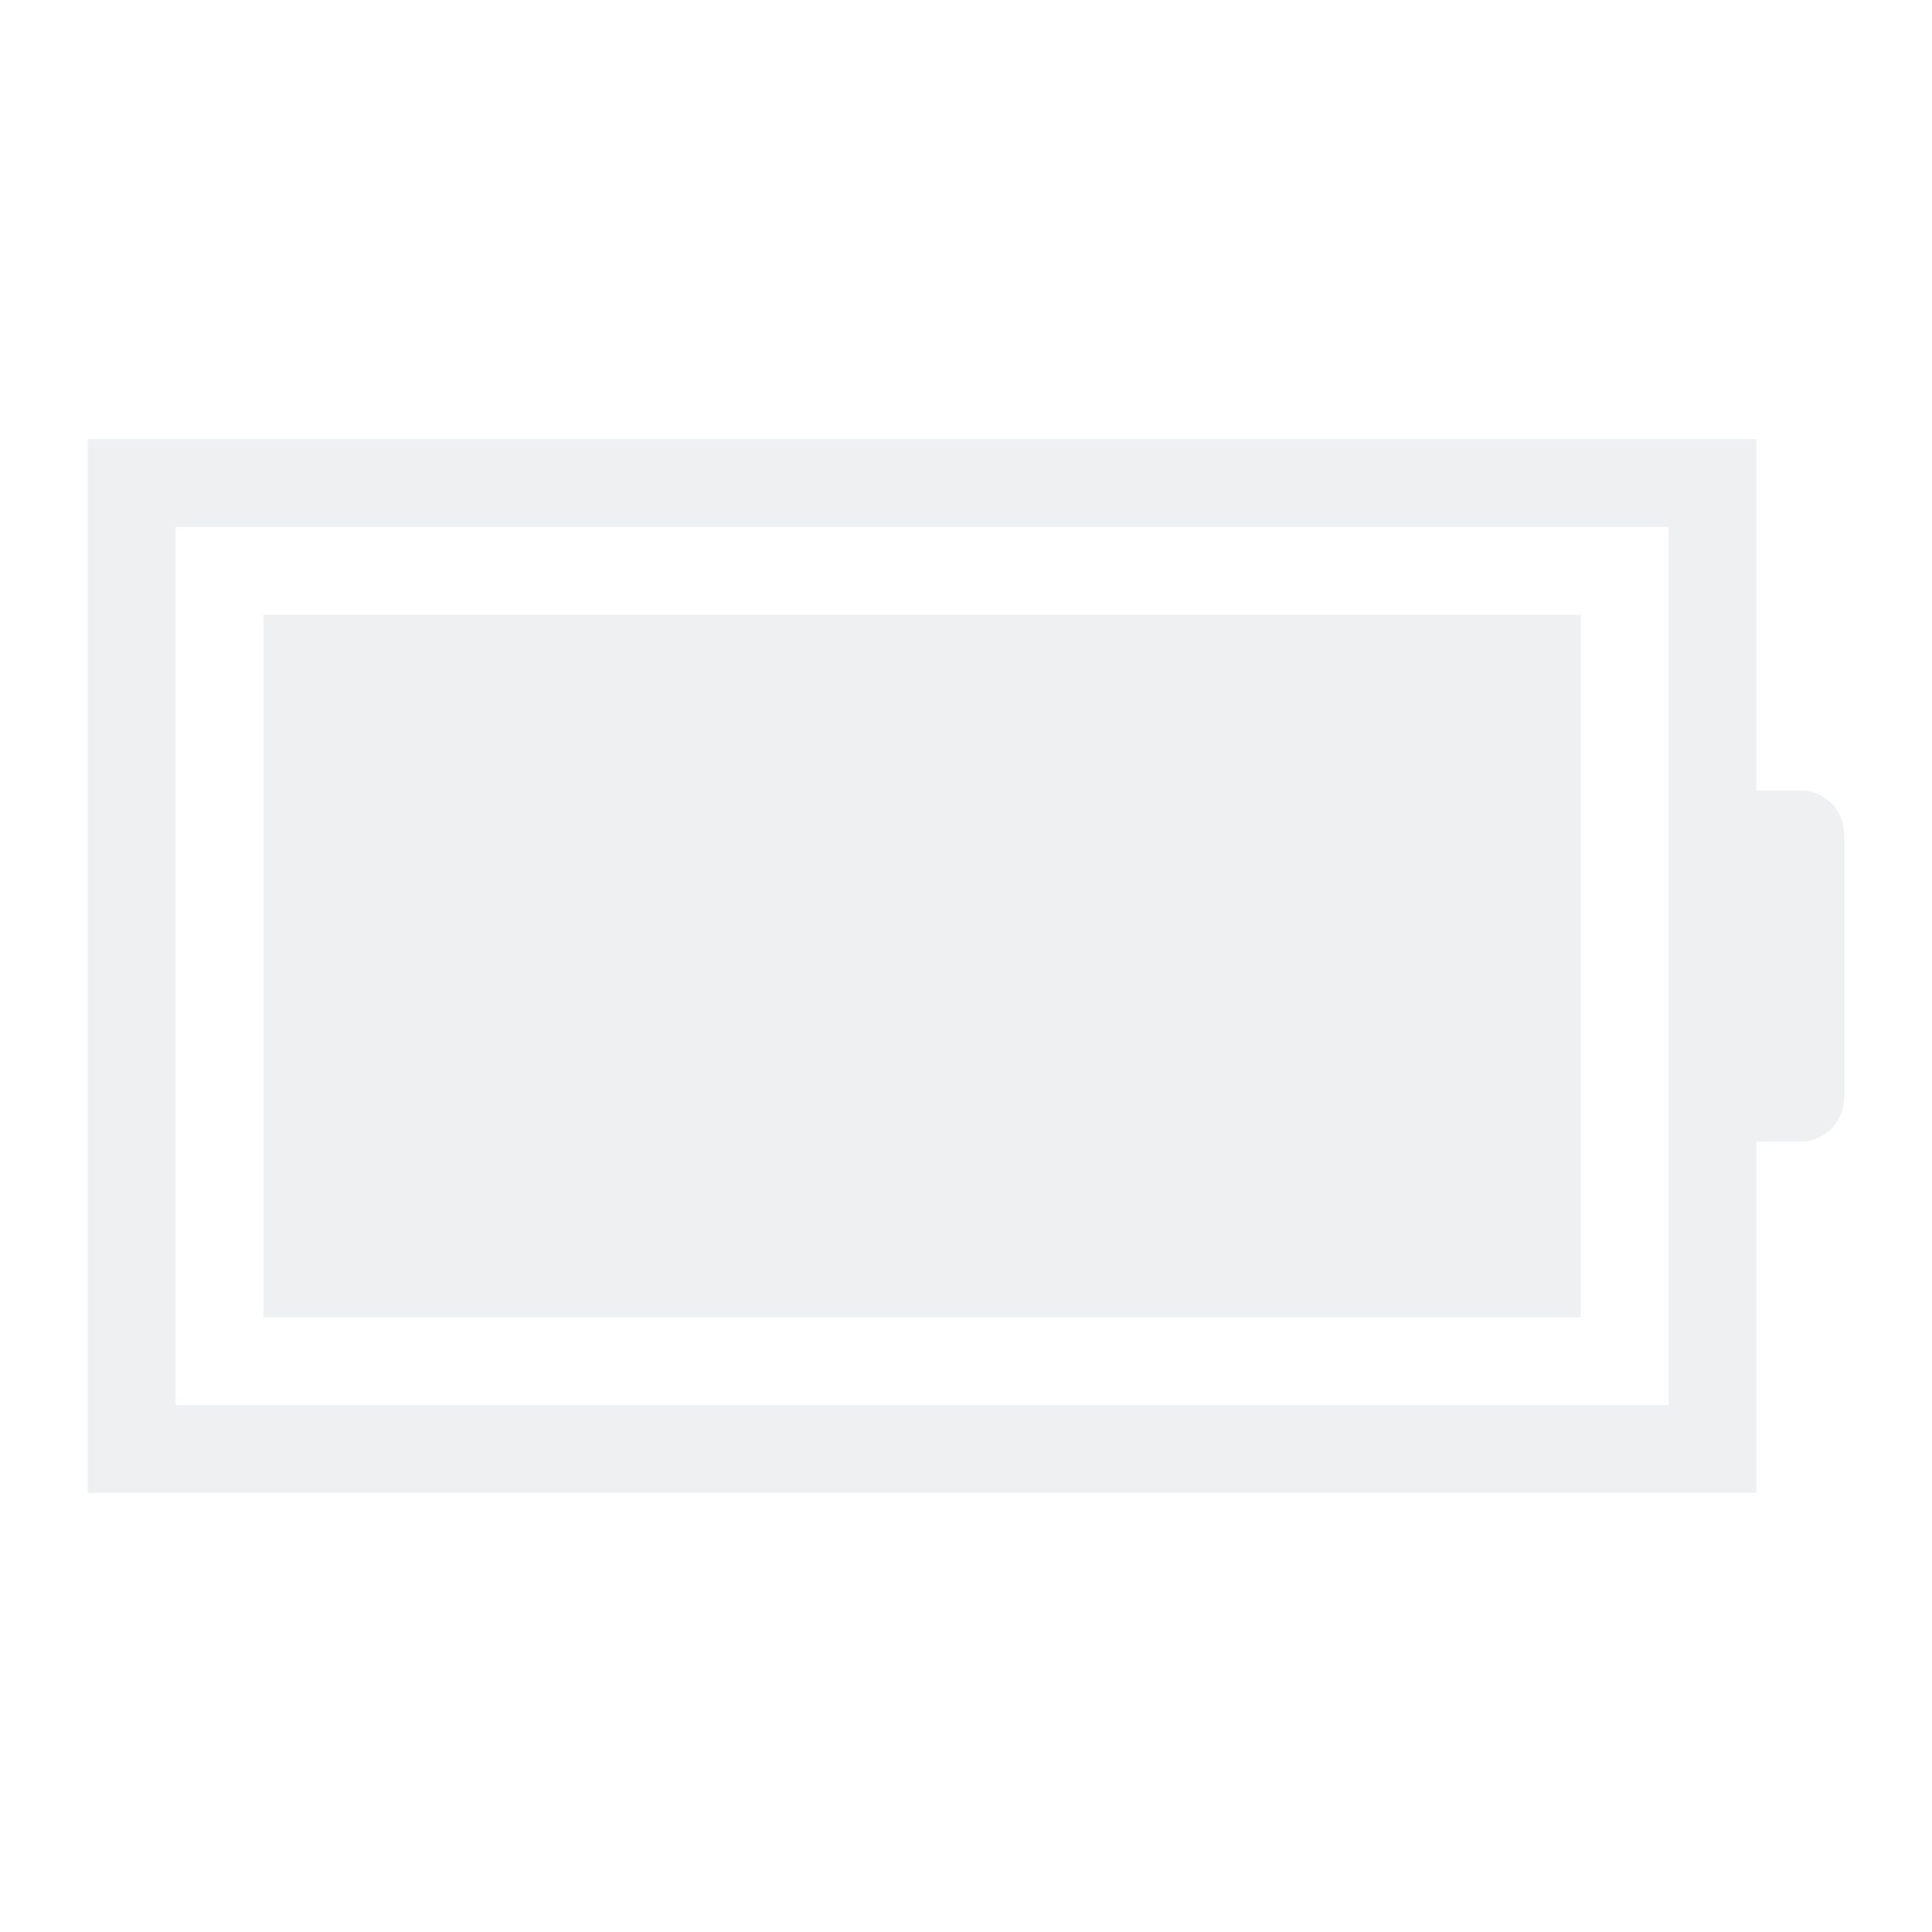
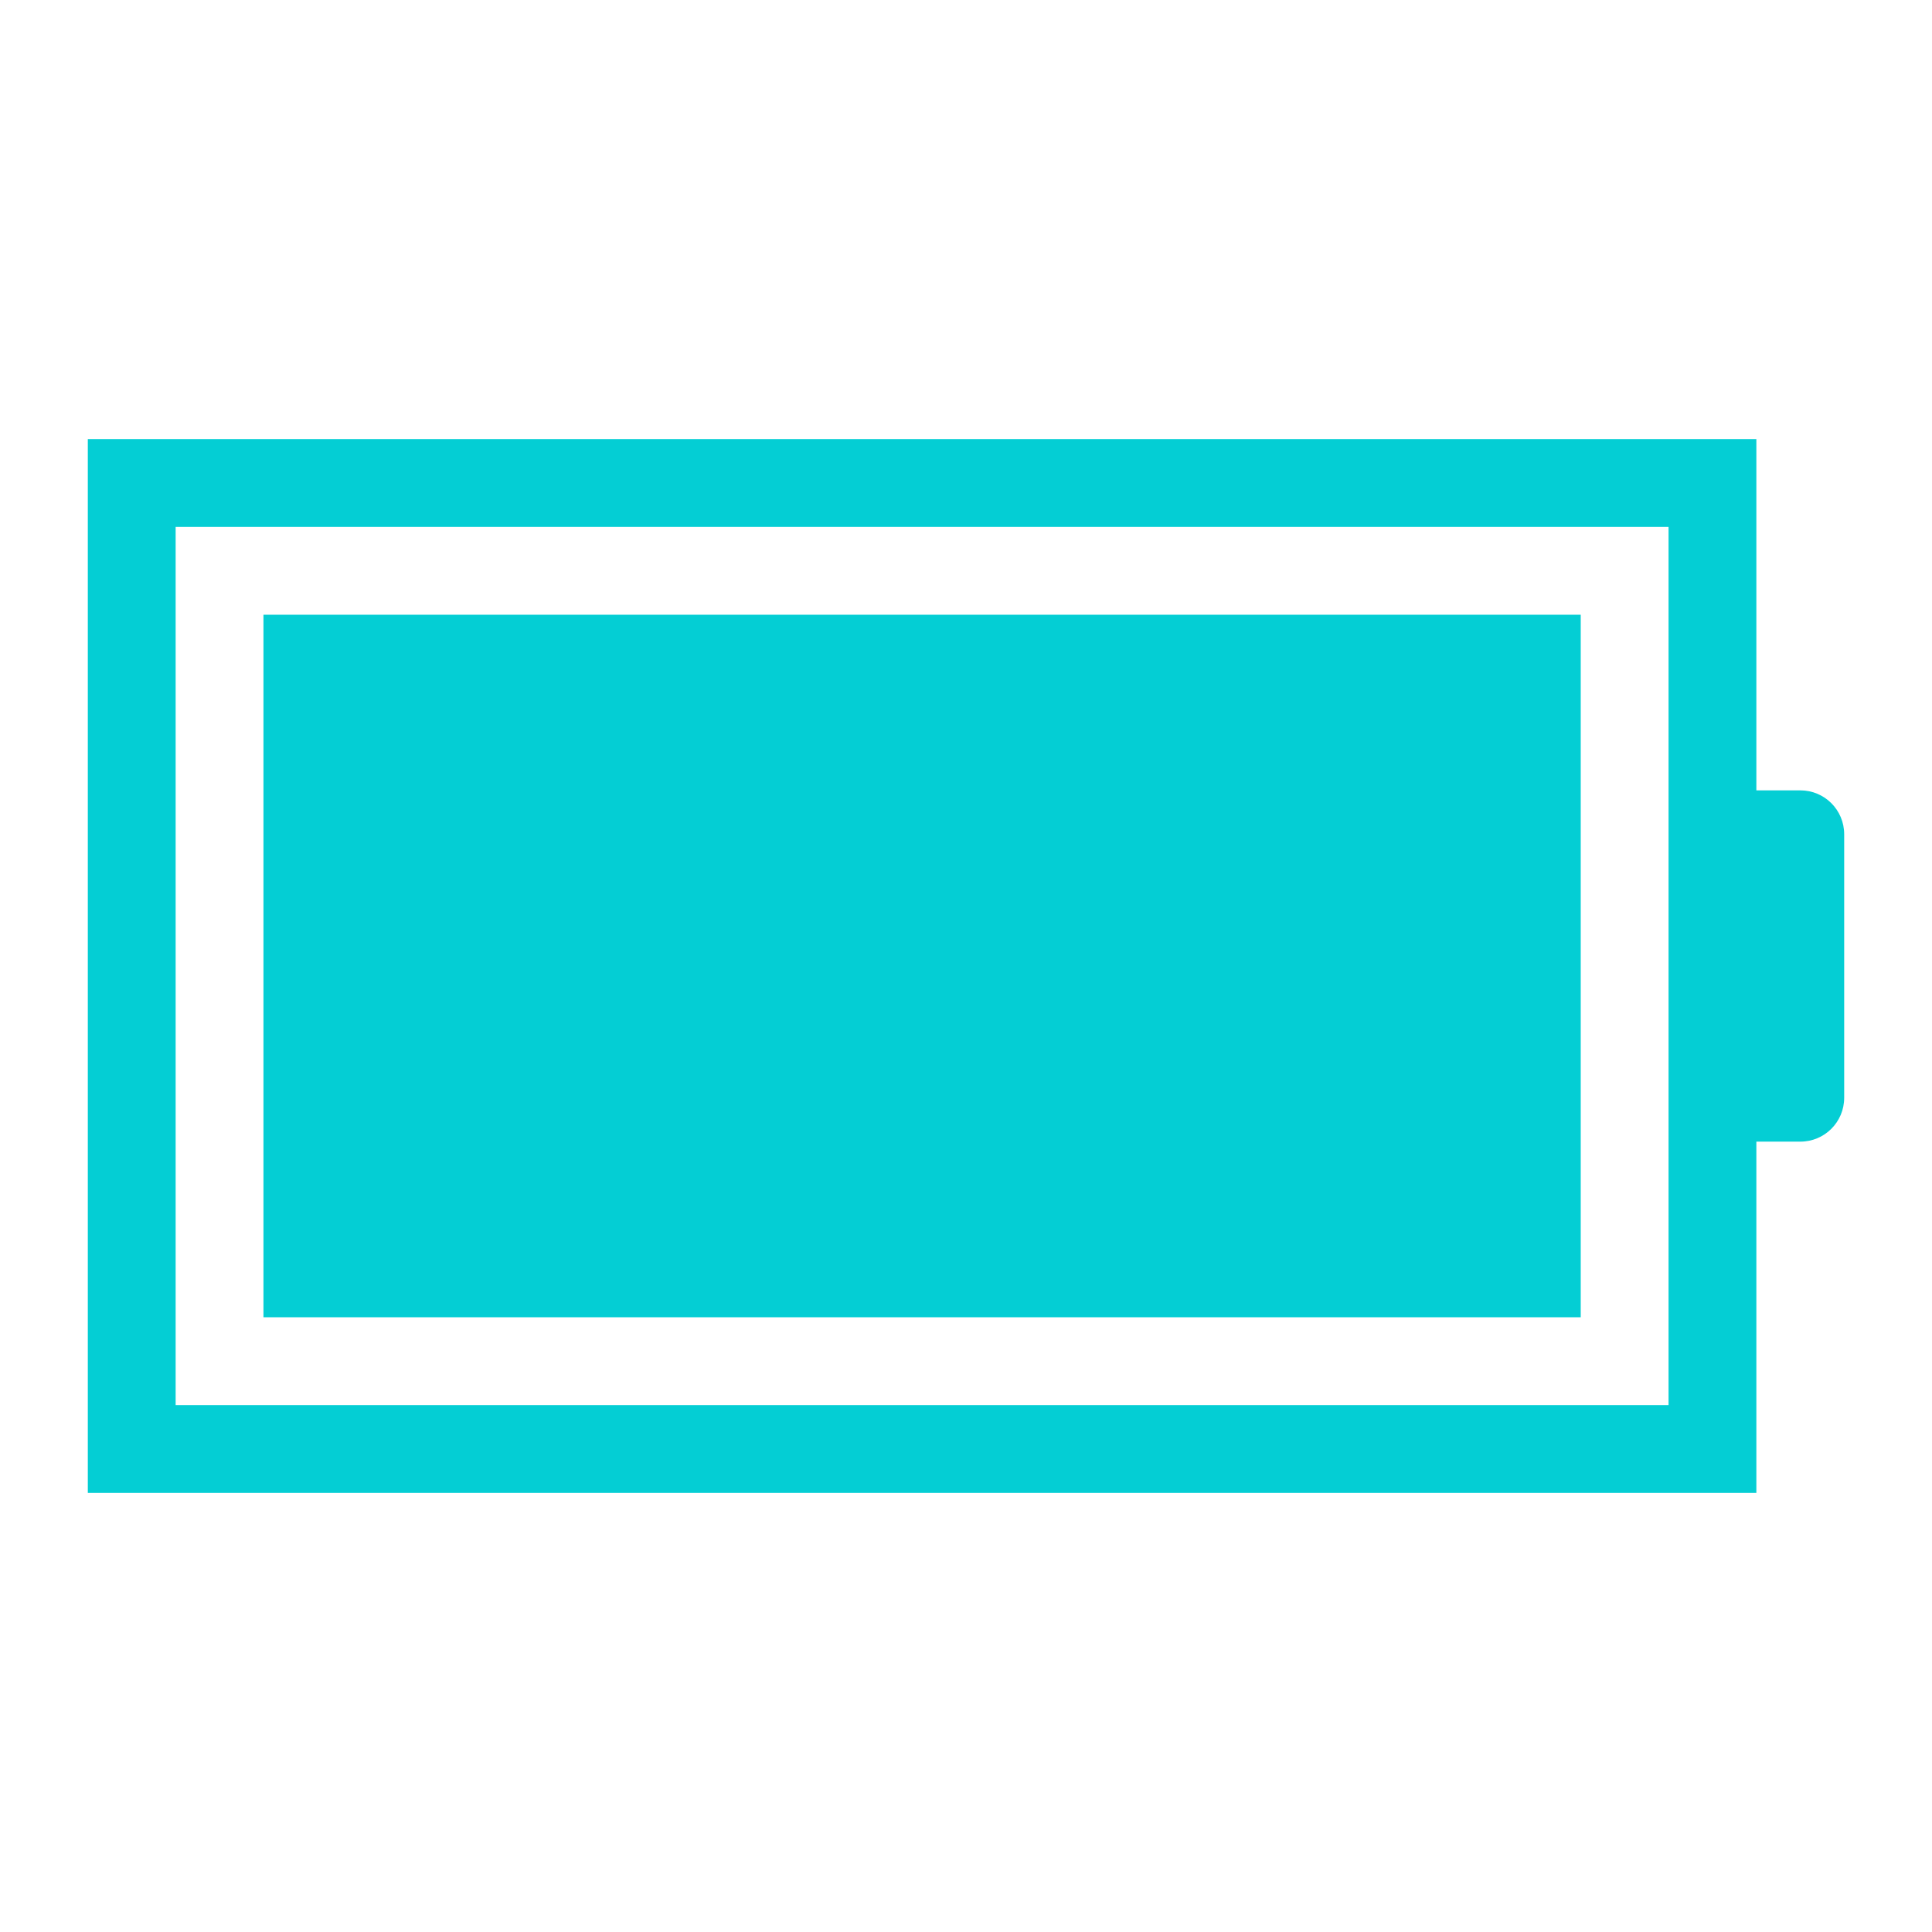
- <svg xmlns="http://www.w3.org/2000/svg" height="22" width="22">
+ <svg xmlns="http://www.w3.org/2000/svg" id="svg1055" version="1.1" width="22" height="22">
  <defs id="defs1">
-     <style type="text/css" id="current-color-scheme">
+     <style id="current-color-scheme" type="text/css">
            .ColorScheme-Text {
                color:#eff0f1;
            }
        </style>
  </defs>
-   <path style="fill:currentColor;fill-opacity:1;stroke:none" class="ColorScheme-Text" d="M3 15V7h15v8zM1 5v12h19v-4h.5c.277 0 .5-.223.5-.5v-3c0-.277-.223-.5-.5-.5H20V5H4zm1 1h17v10H2z" />
+   <path id="path1053" d="M3 15V7h15v8zM1 5v12h19v-4h.5c.277 0 .5-.223.5-.5v-3c0-.277-.223-.5-.5-.5H20V5H4zm1 1h17v10H2z" class="ColorScheme-Text" style="fill:#04ced4;fill-opacity:1;stroke:none" />
</svg>
